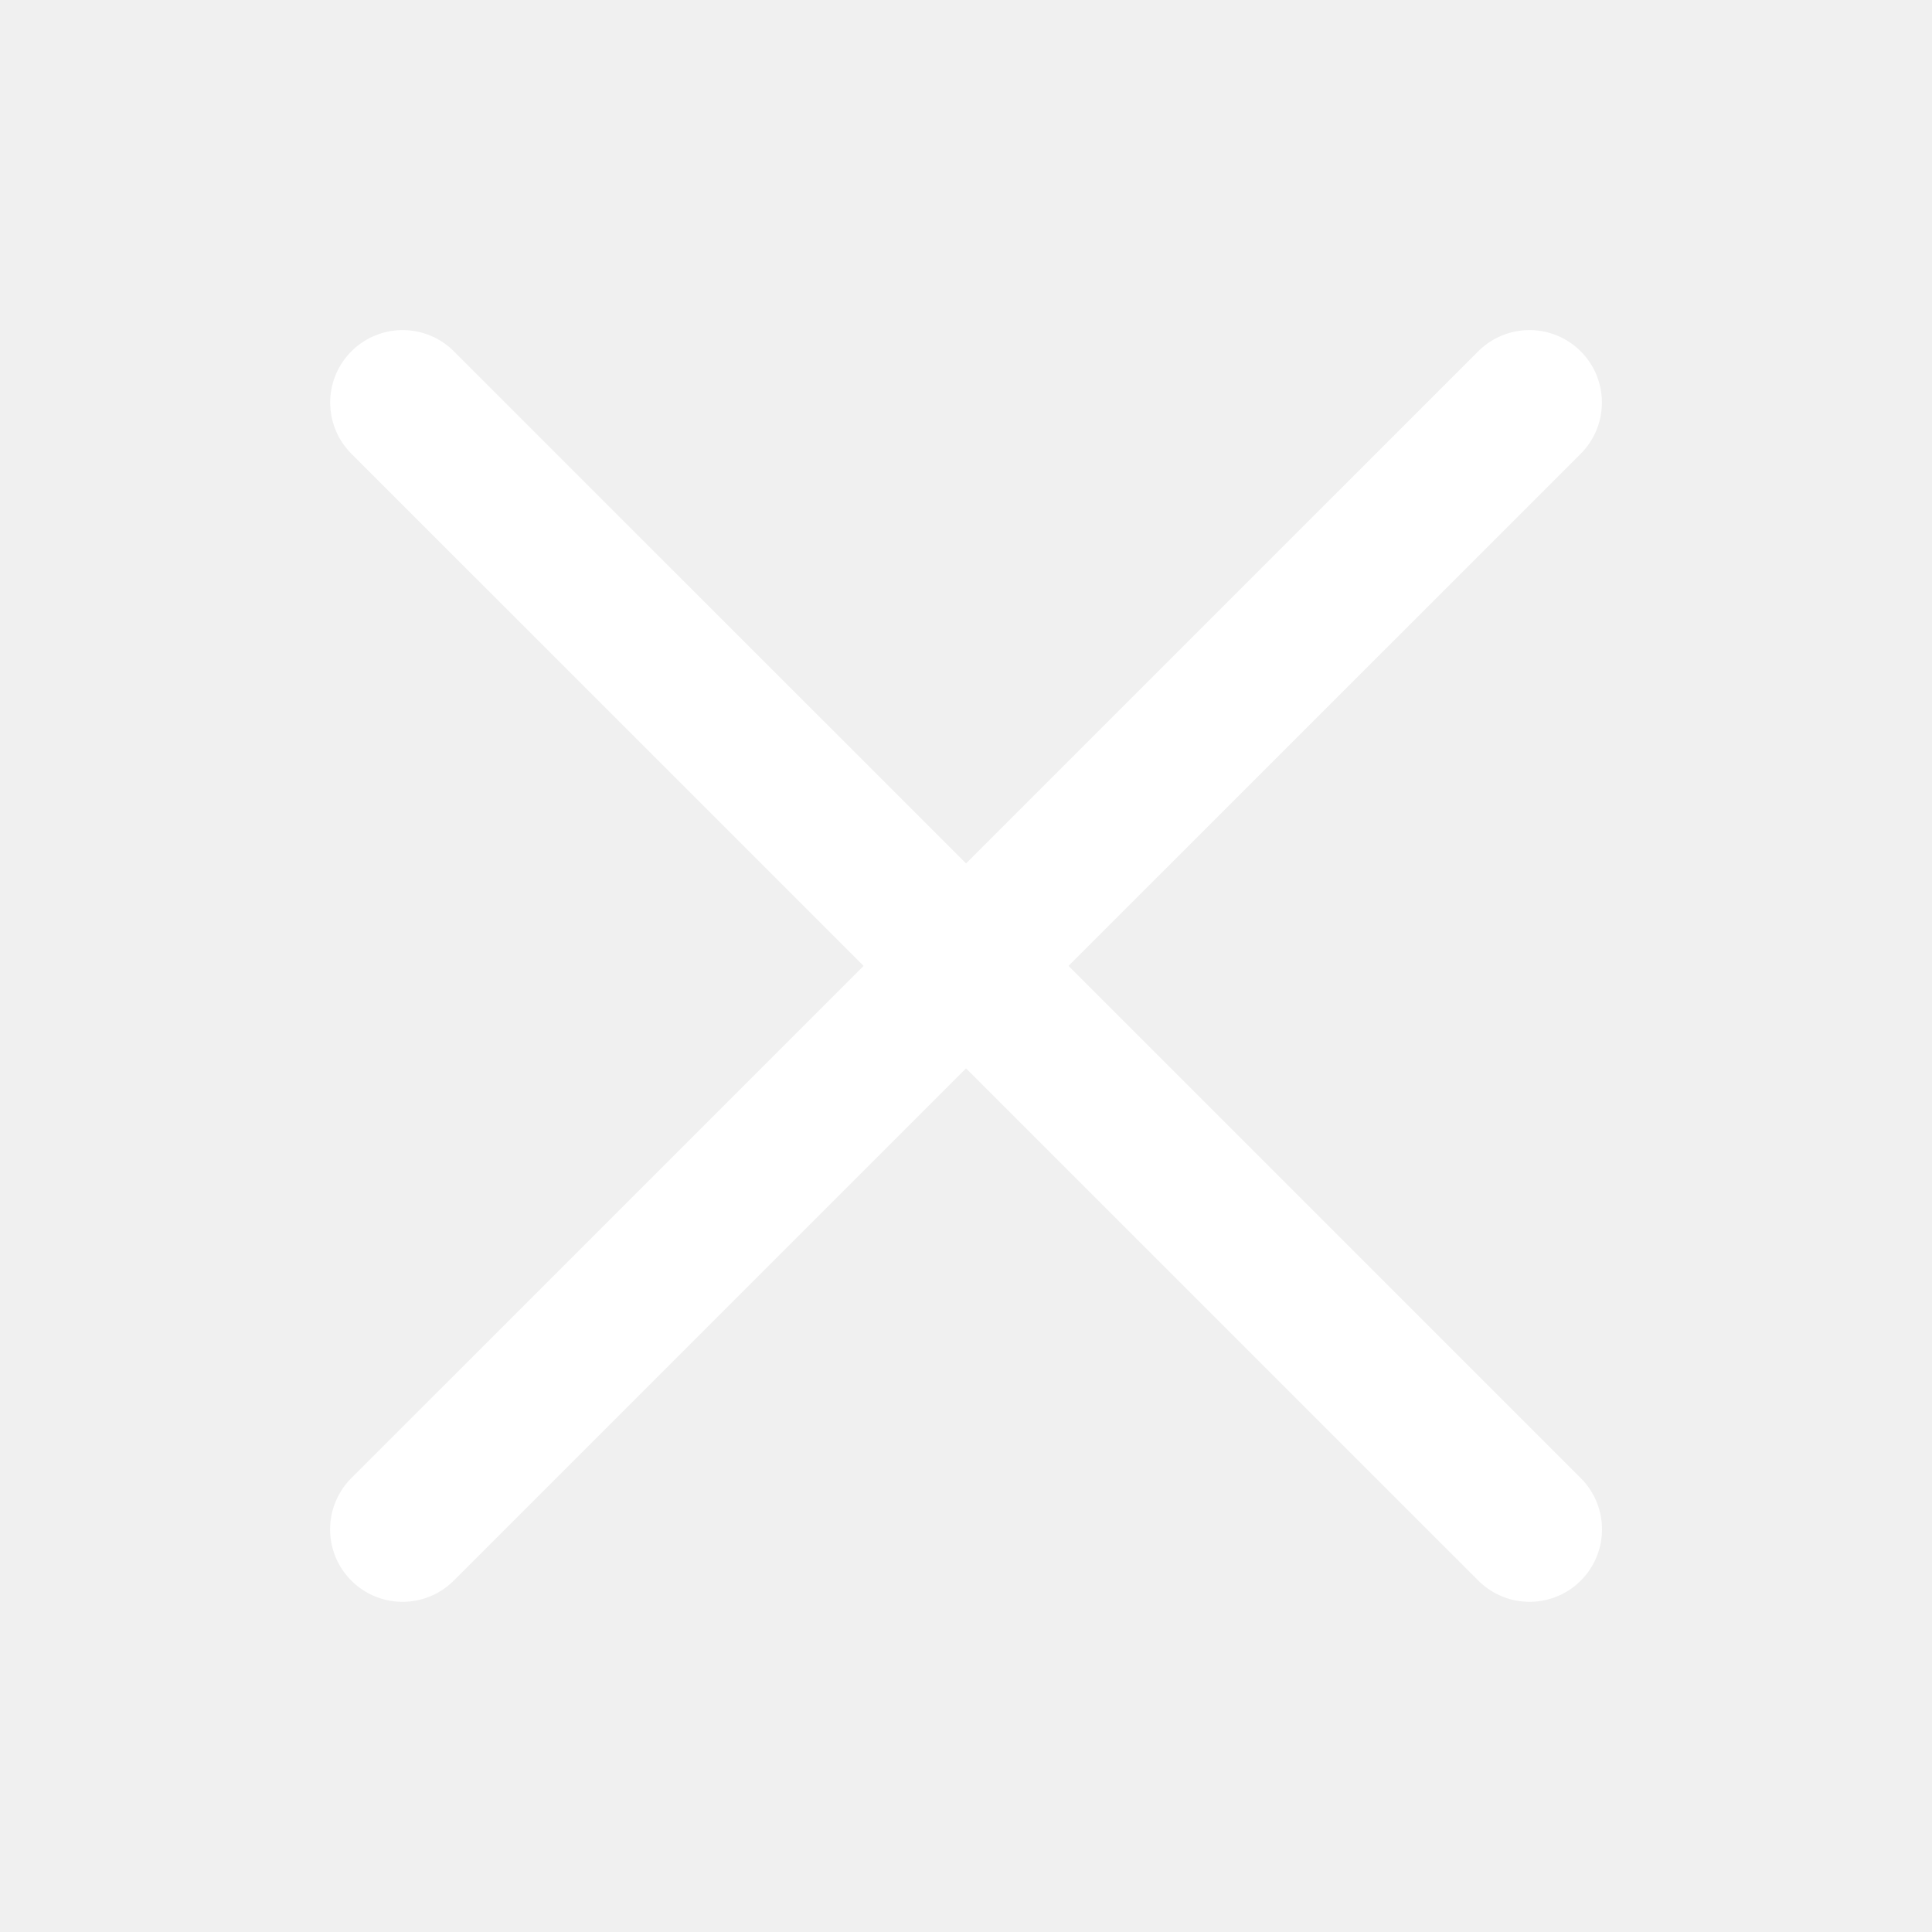
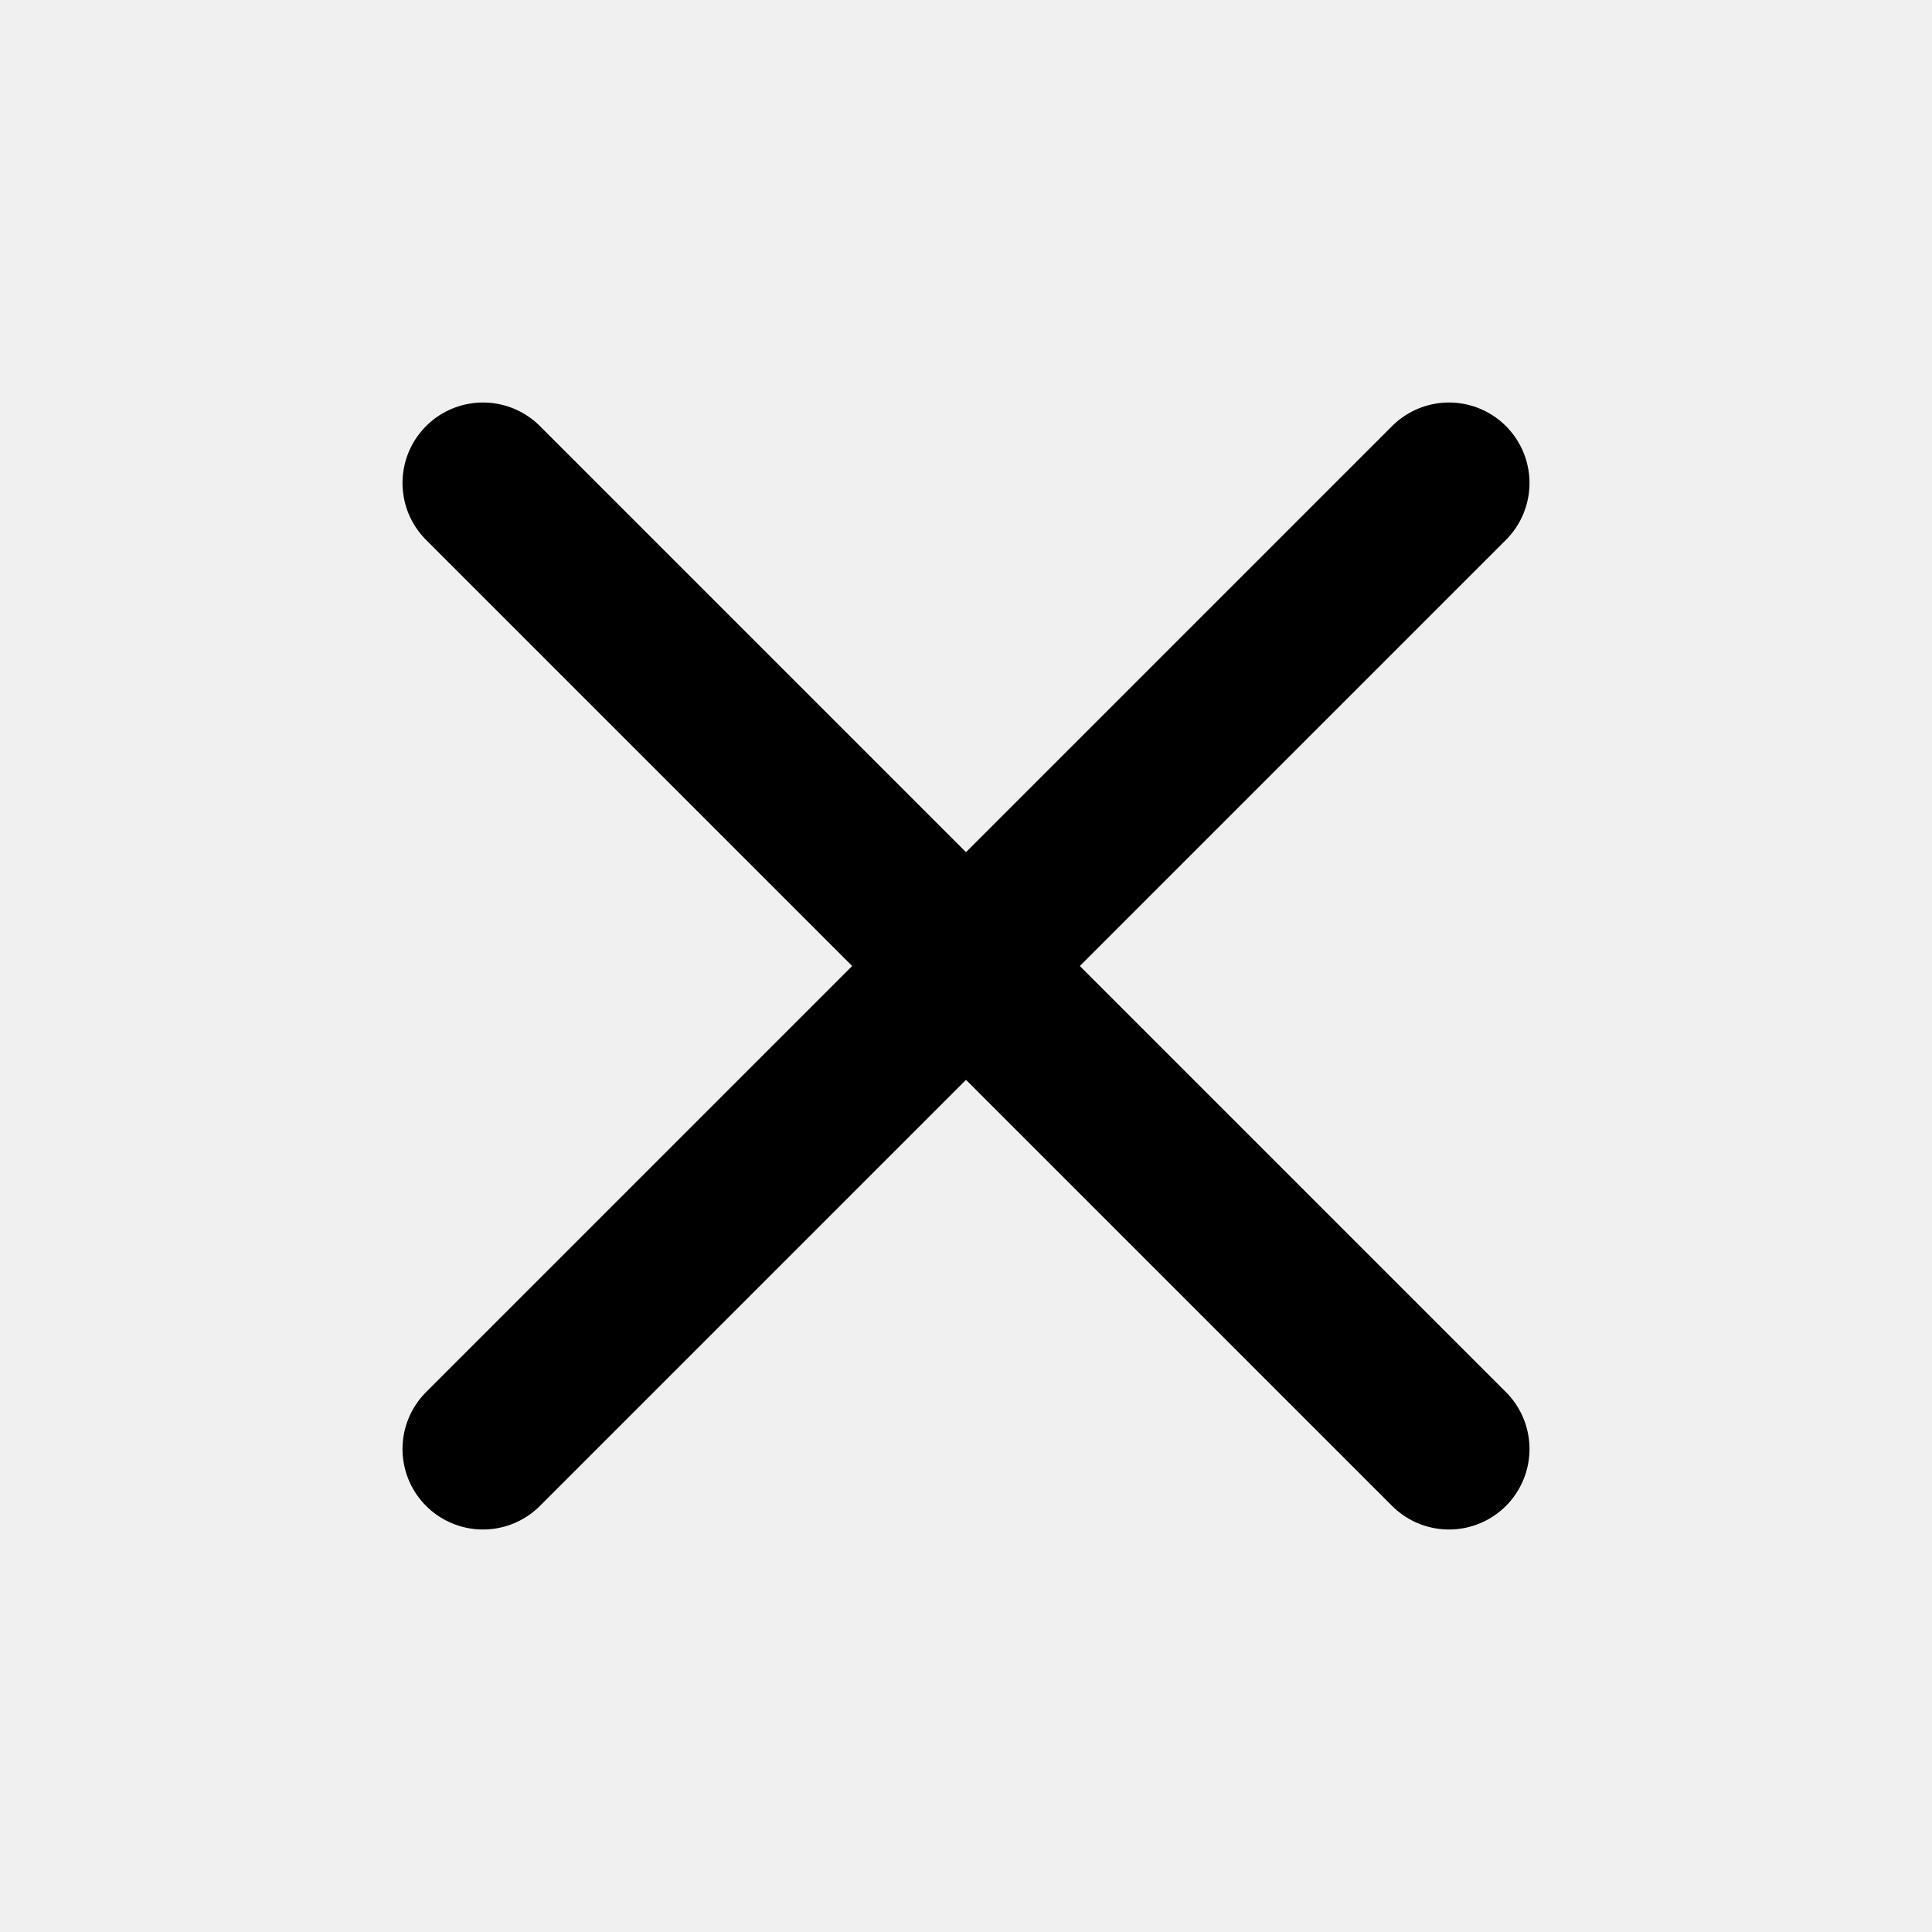
- <svg xmlns="http://www.w3.org/2000/svg" width="20" height="20" viewBox="0 0 20 20" fill="none">
-   <g id="add">
-     <g id="Group">
-       <path id="Line" d="M4.168 4.167L15.834 15.832" stroke="white" stroke-width="1.5" stroke-linecap="round" stroke-linejoin="round" />
-       <path id="Line_2" d="M4.167 15.832L15.833 4.167" stroke="white" stroke-width="1.5" stroke-linecap="round" stroke-linejoin="round" />
-     </g>
-   </g>
+ <svg xmlns="http://www.w3.org/2000/svg" width="24" height="24" viewBox="0 0 24 24" fill="none">
+   <path d="M18 6L6 18M6 6L18 18" stroke="currentColor" stroke-width="2" stroke-linecap="round" stroke-linejoin="round" />
</svg>
